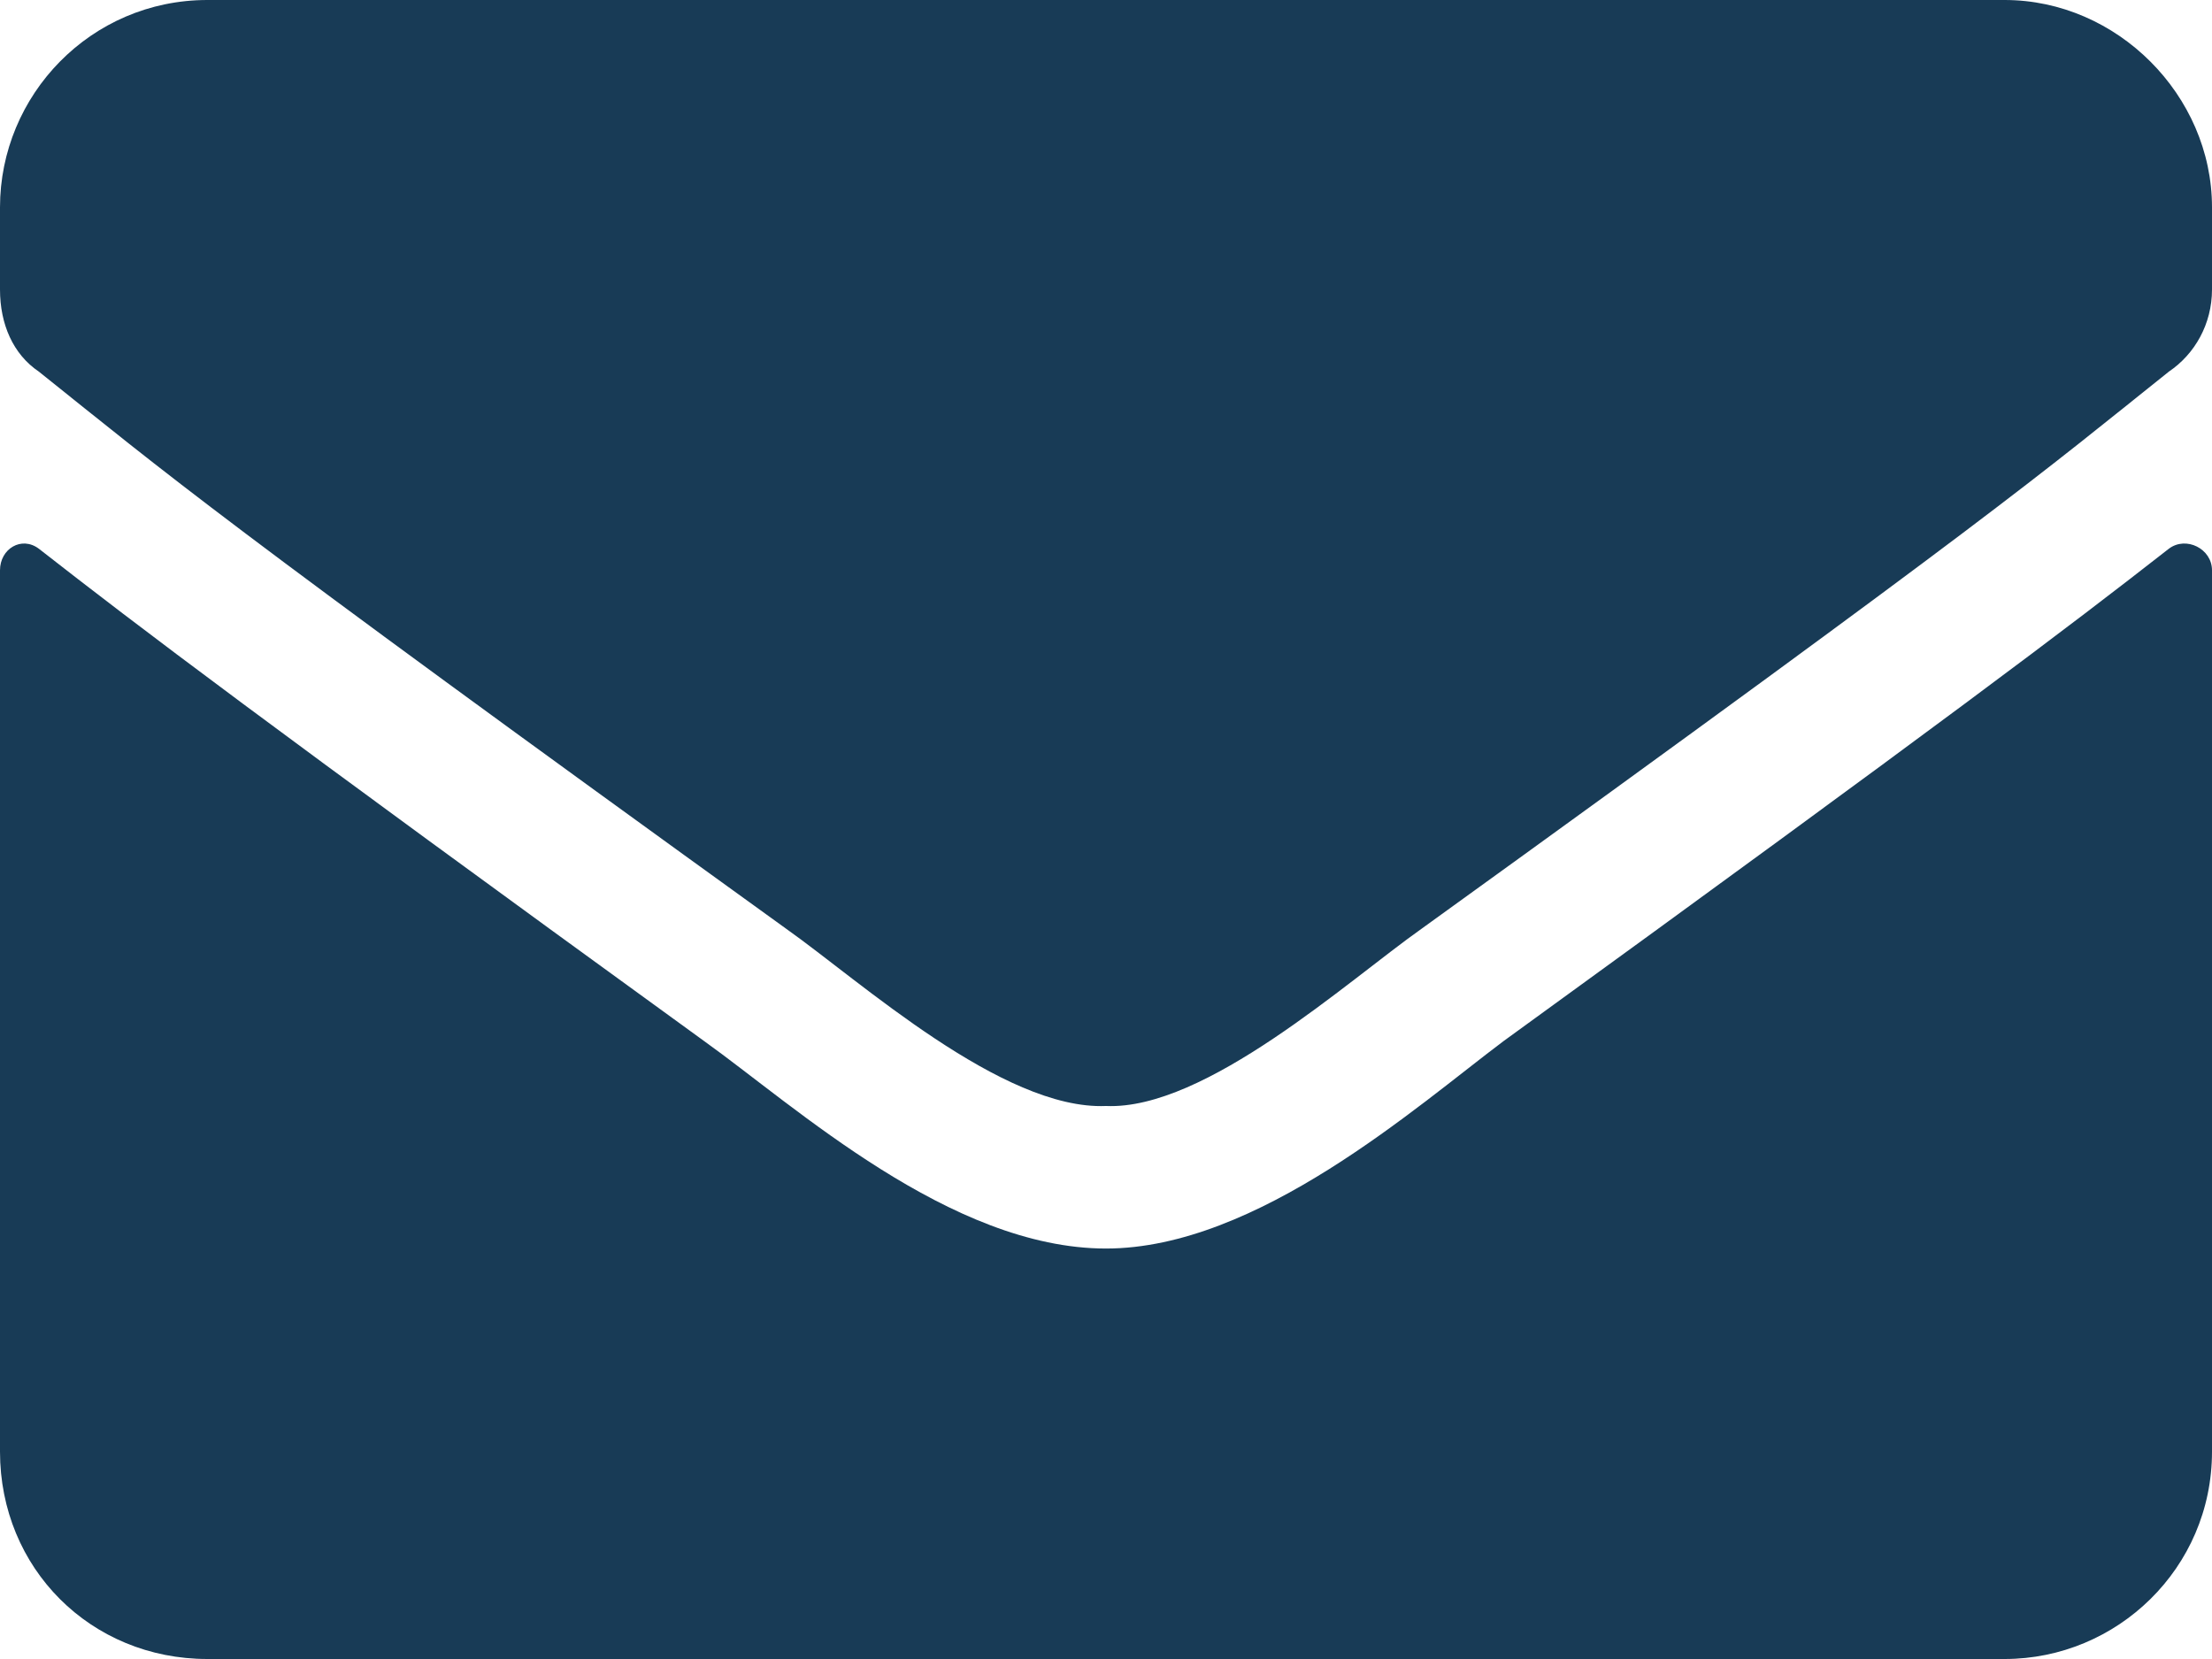
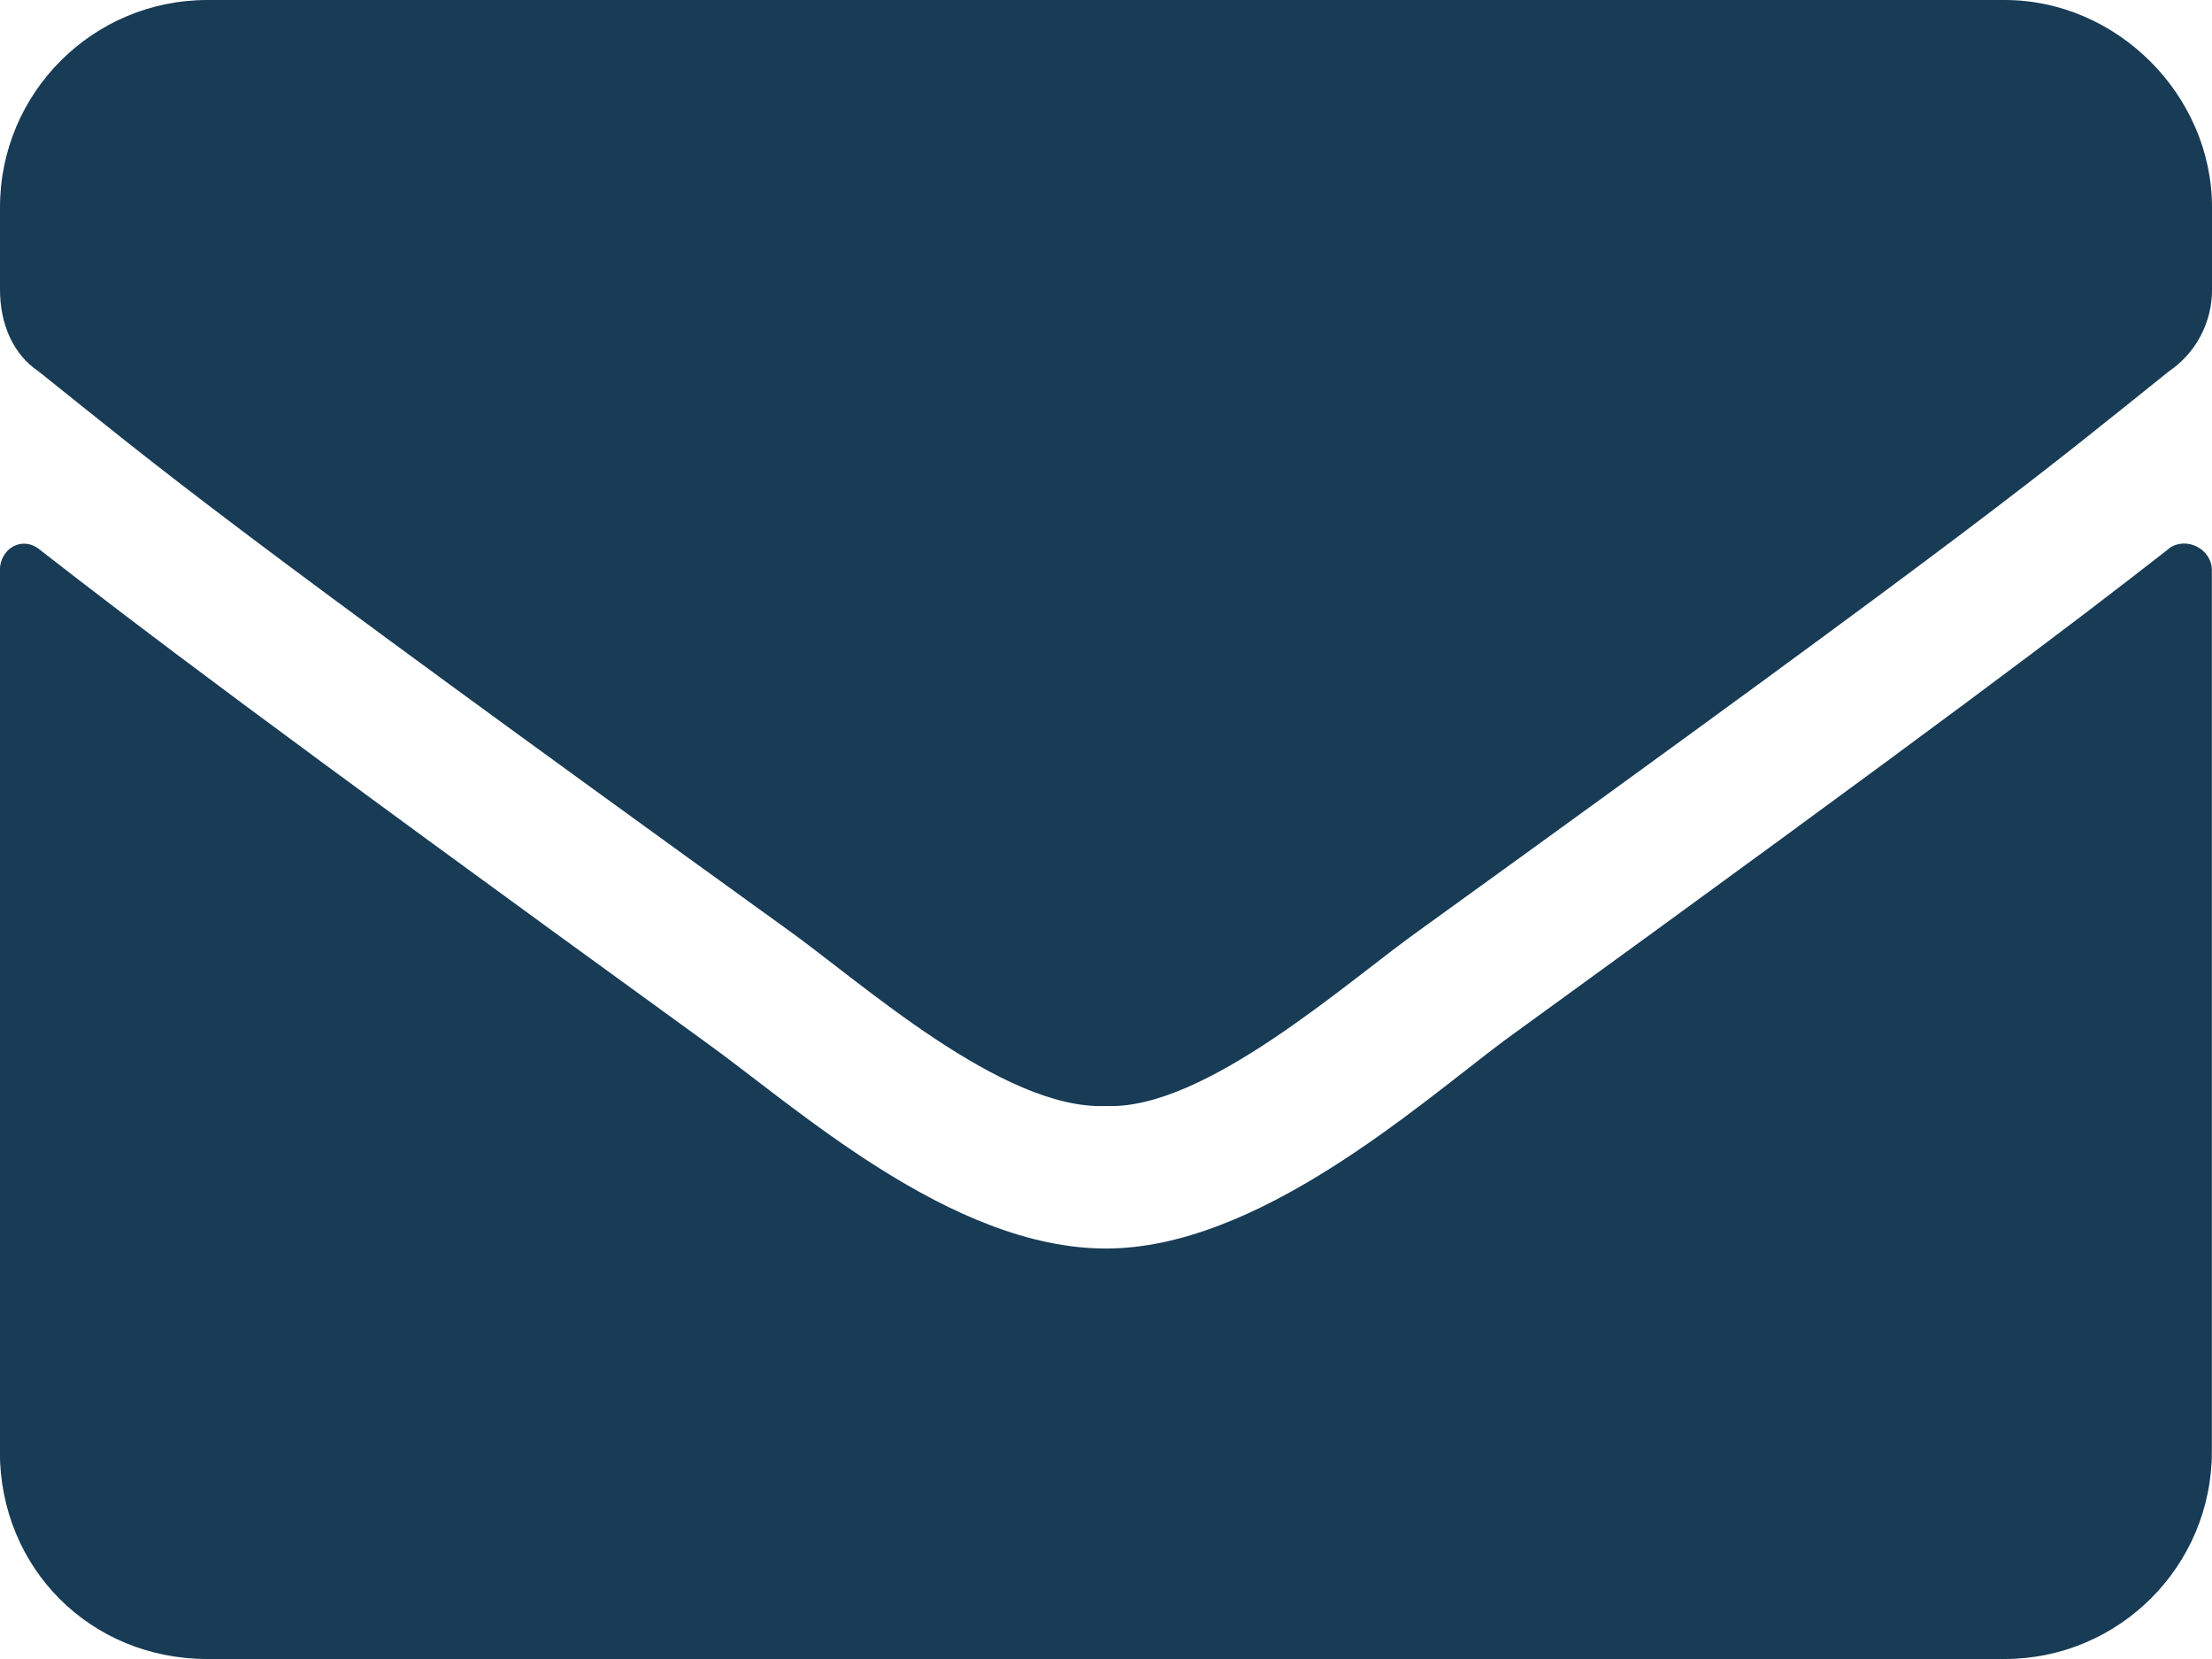
- <svg xmlns="http://www.w3.org/2000/svg" width="16" height="12" viewBox="0 0 16 12" fill="none">
-   <path d="M15.688 3.969C14.969 4.531 14.062 5.219 10.875 7.531C10.25 8 9.094 9.031 8 9.031C6.875 9.031 5.75 8 5.094 7.531C1.906 5.219 1 4.531 0.281 3.969C0.156 3.875 0 3.969 0 4.125V10.5C0 11.344 0.656 12 1.5 12H14.5C15.312 12 16 11.344 16 10.5V4.125C16 3.969 15.812 3.875 15.688 3.969ZM8 8C8.719 8.031 9.75 7.094 10.281 6.719C14.438 3.719 14.75 3.438 15.688 2.688C15.875 2.562 16 2.344 16 2.094V1.5C16 0.688 15.312 0 14.5 0H1.5C0.656 0 0 0.688 0 1.5V2.094C0 2.344 0.094 2.562 0.281 2.688C1.219 3.438 1.531 3.719 5.688 6.719C6.219 7.094 7.25 8.031 8 8Z" fill="#183B56" />
+ <svg xmlns="http://www.w3.org/2000/svg" width="16" height="12" fill="none">
+   <path d="M15.688 3.969c-.72.562-1.626 1.25-4.813 3.562C10.25 8 9.094 9.031 8 9.031c-1.125 0-2.25-1.031-2.906-1.5C1.906 5.22 1 4.531.28 3.97c-.125-.094-.281 0-.281.156V10.5c0 .844.656 1.5 1.5 1.5h13a1.5 1.5 0 0 0 1.5-1.5V4.125c0-.156-.188-.25-.313-.156ZM8 8c.719.031 1.75-.906 2.281-1.281 4.156-3 4.469-3.282 5.406-4.032A.711.711 0 0 0 16 2.095V1.5c0-.813-.688-1.5-1.5-1.5h-13A1.5 1.5 0 0 0 0 1.5v.594c0 .25.094.469.281.594.938.75 1.25 1.03 5.407 4.03C6.218 7.095 7.25 8.032 8 8Z" fill="#183B56" />
</svg>
